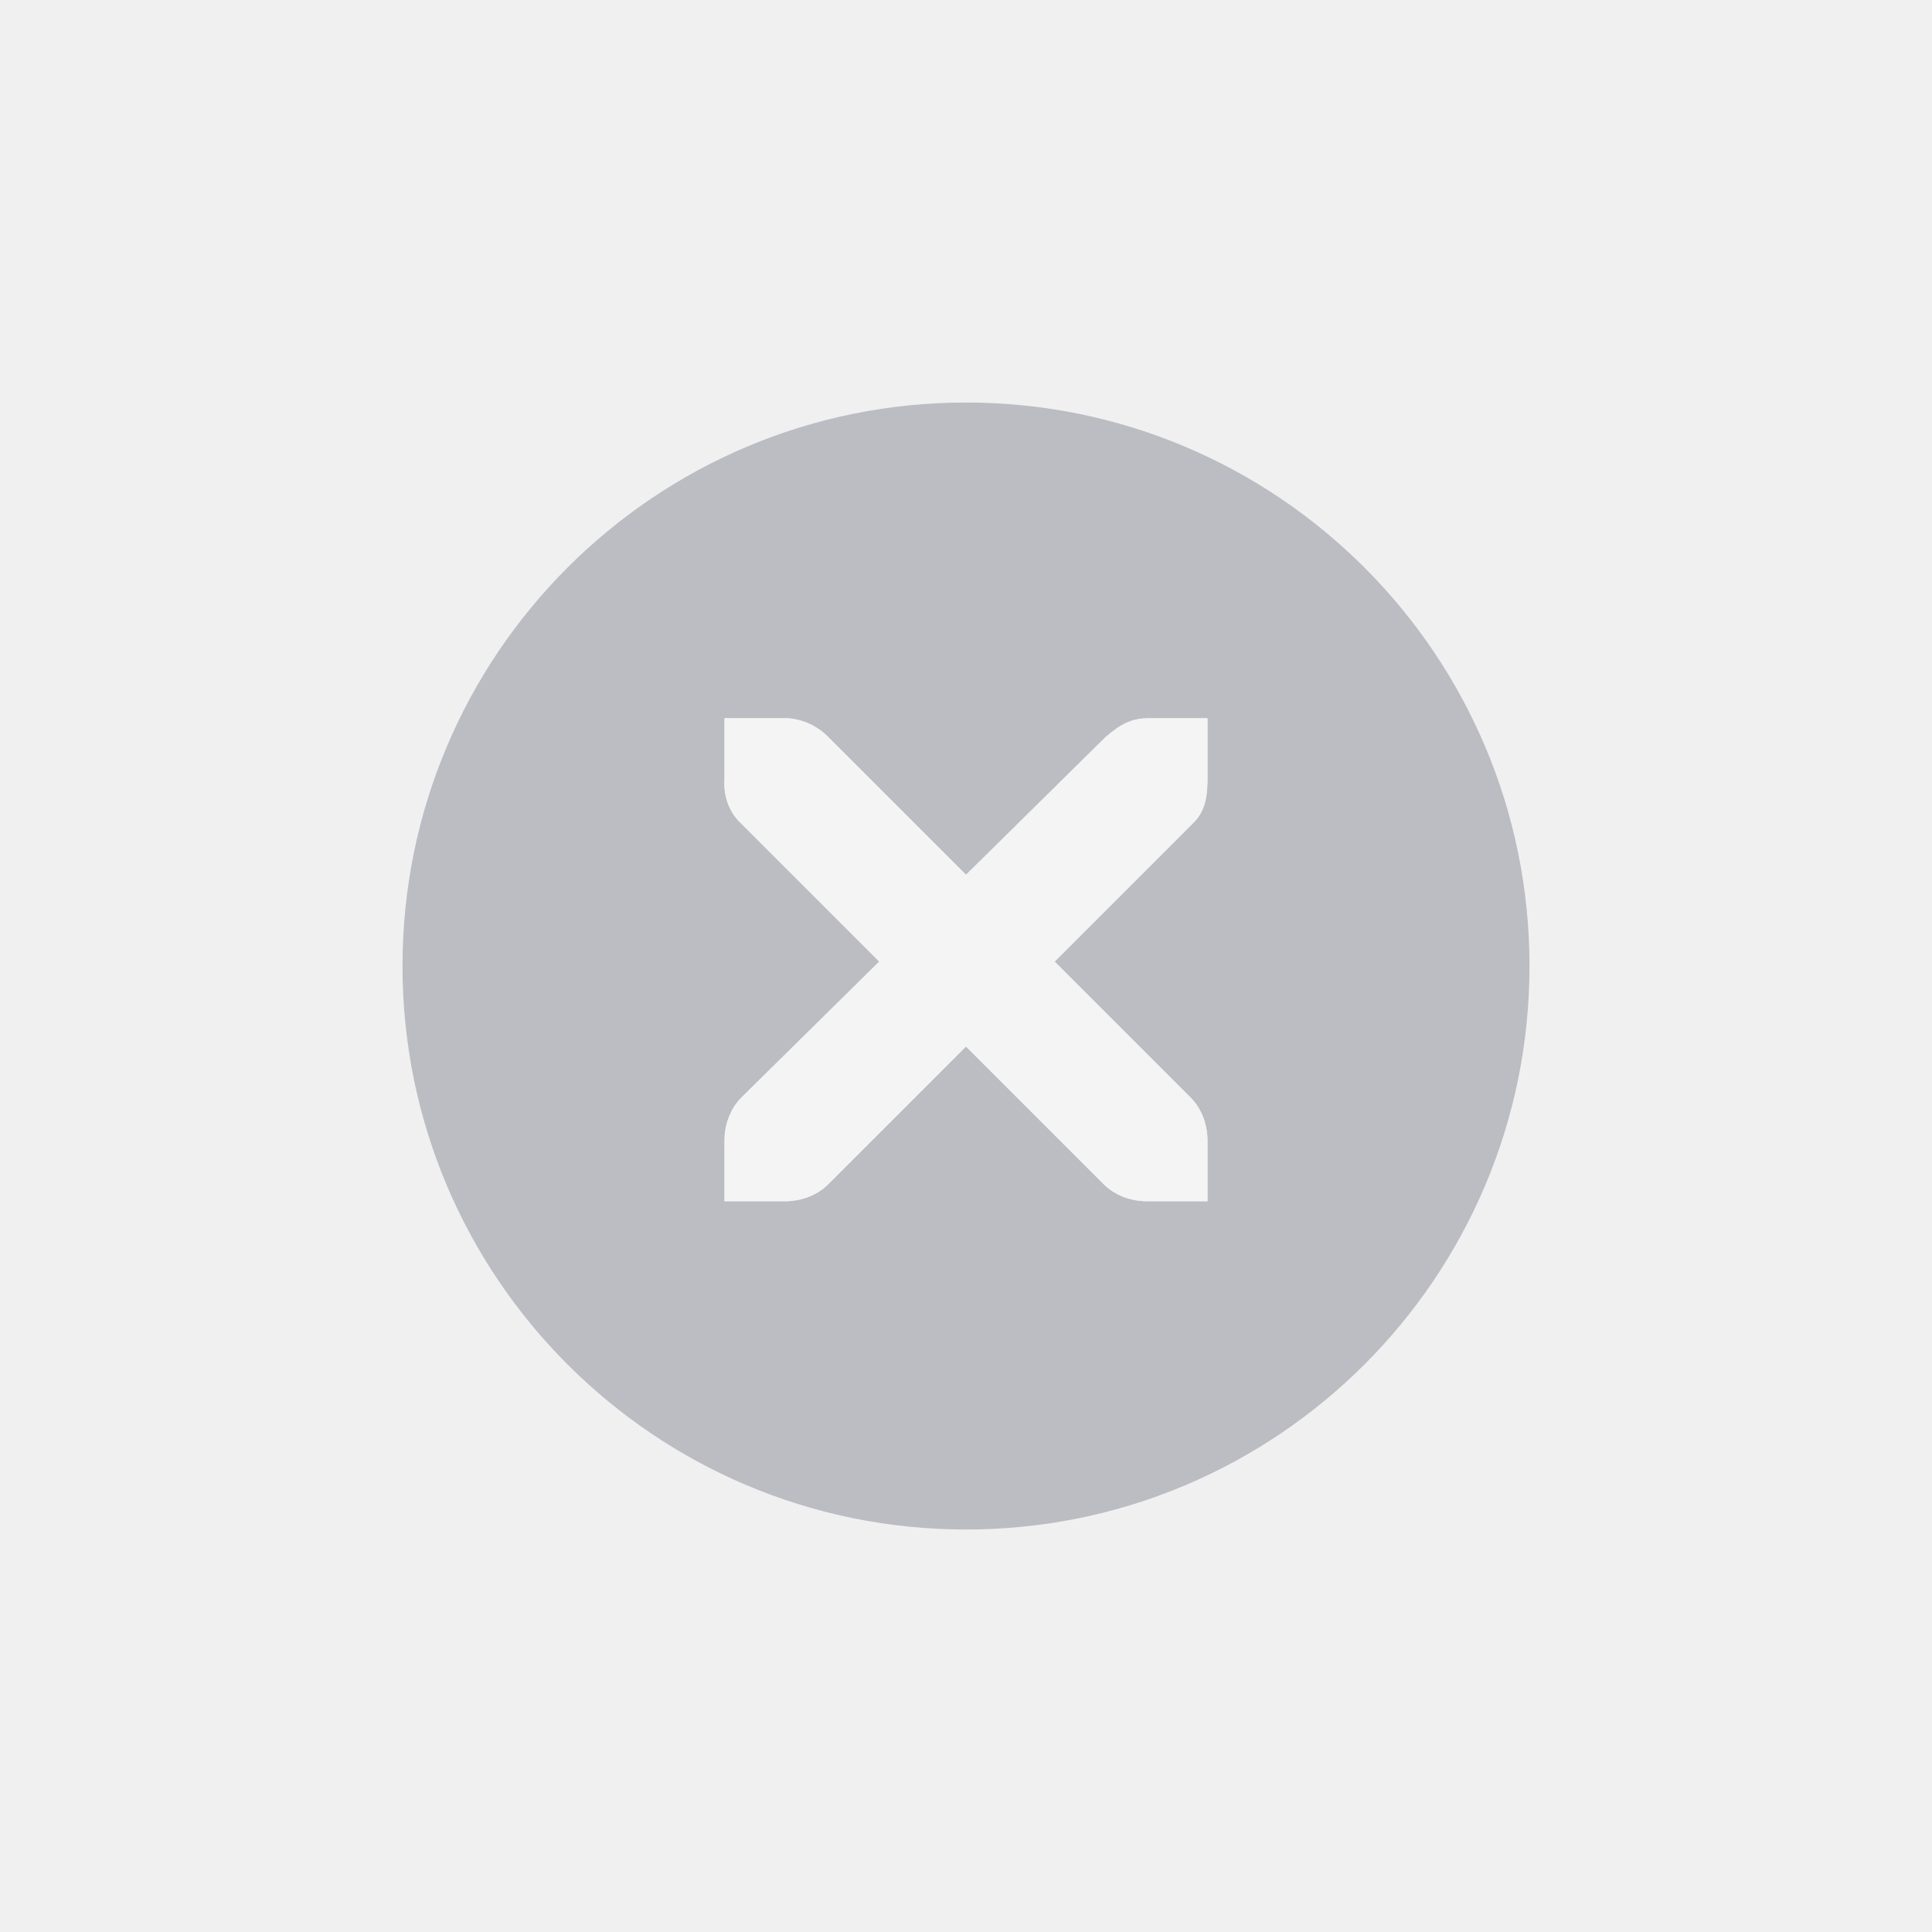
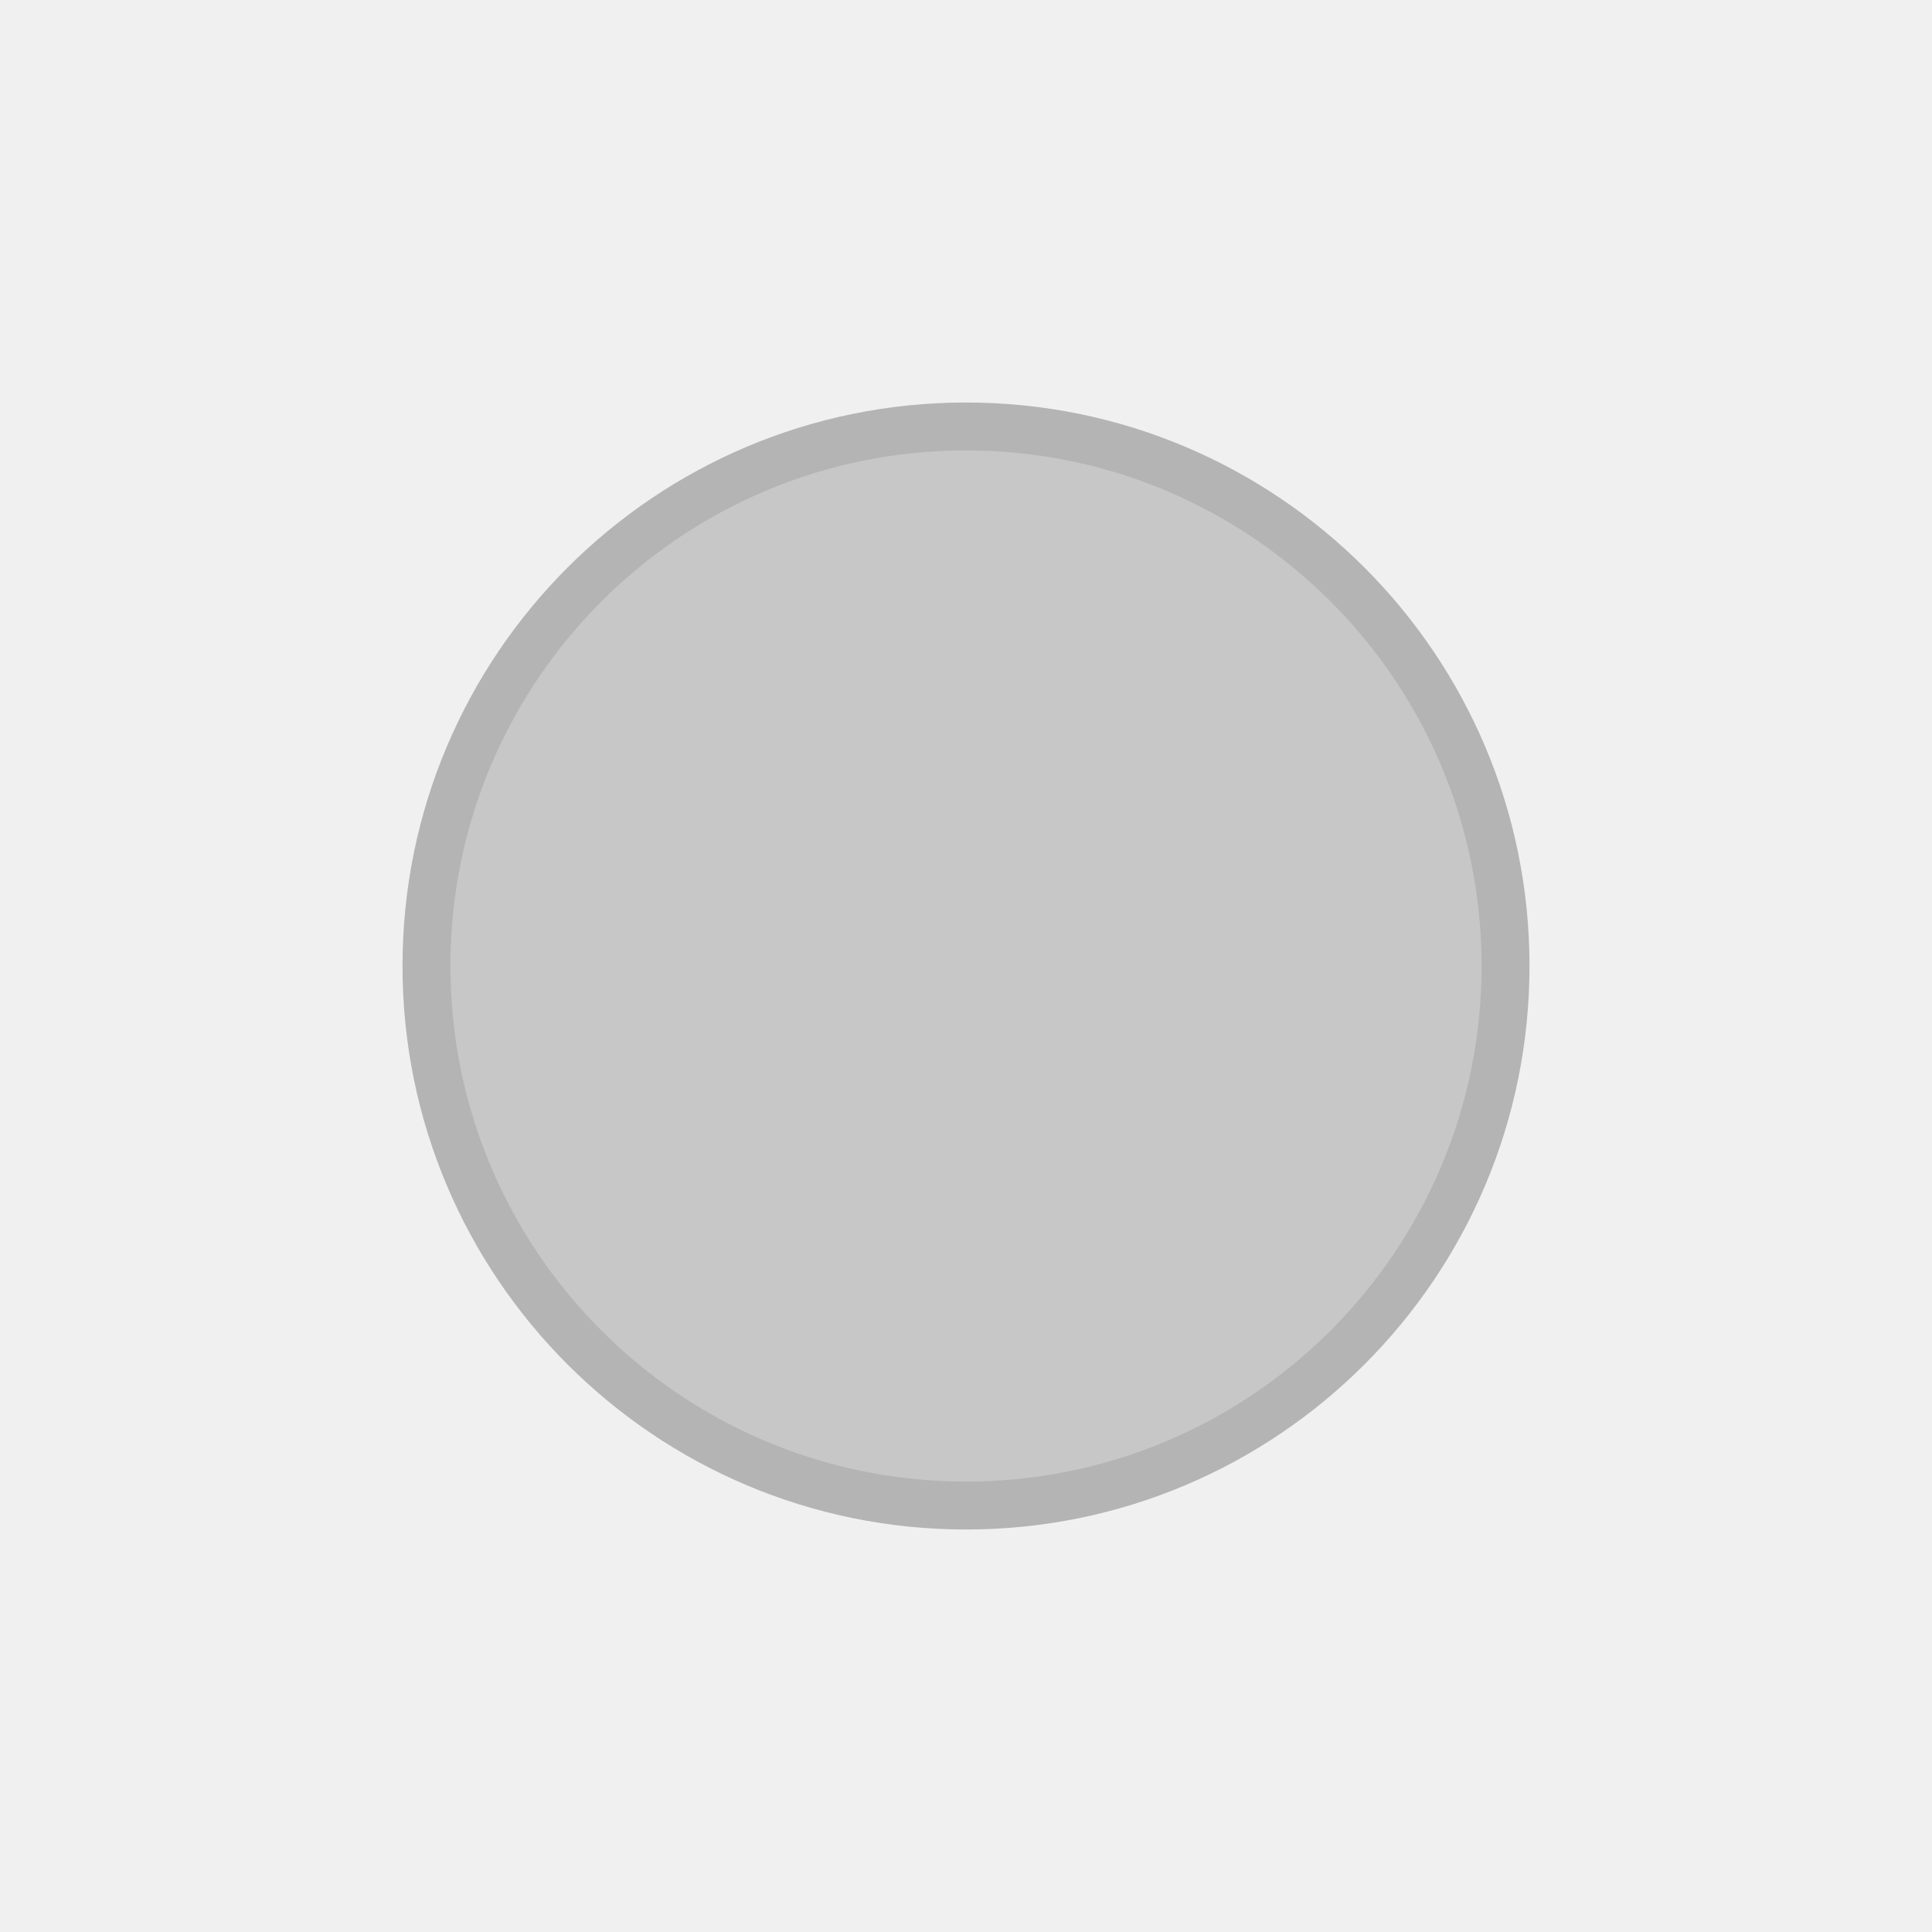
- <svg xmlns="http://www.w3.org/2000/svg" width="24" height="24" id="svg4306" version="1.1" style="enable-background:new">
-   <defs id="defs4308">
-     <linearGradient id="linearGradient3770">
-       <stop style="stop-color:#000000;stop-opacity:0.628;" offset="0" id="stop3772" />
-       <stop style="stop-color:#000000;stop-opacity:0.498;" offset="1" id="stop3774" />
-     </linearGradient>
-     <linearGradient id="linearGradient4882">
-       <stop style="stop-color:#ffffff;stop-opacity:1;" offset="0" id="stop4884" />
-       <stop style="stop-color:#ffffff;stop-opacity:0;" offset="1" id="stop4886" />
-     </linearGradient>
-     <linearGradient id="linearGradient3784-6">
-       <stop style="stop-color:#ffffff;stop-opacity:0.216;" offset="0" id="stop3786-4" />
-       <stop style="stop-color:#ffffff;stop-opacity:0;" offset="1" id="stop3788-6" />
-     </linearGradient>
-     <linearGradient id="linearGradient4892">
-       <stop id="stop4894" offset="0" style="stop-color:#2f3a42;stop-opacity:1;" />
-       <stop id="stop4896" offset="1" style="stop-color:#1d242a;stop-opacity:1;" />
-     </linearGradient>
-     <linearGradient id="linearGradient4882-4">
-       <stop id="stop4884-9" offset="0" style="stop-color:#728495;stop-opacity:1;" />
-       <stop id="stop4886-9" offset="1" style="stop-color:#617c95;stop-opacity:0;" />
-     </linearGradient>
-   </defs>
-   <g id="layer1" transform="translate(0,-1028.362)">
-     <g style="display:inline;opacity:0.45" id="titlebutton-close-backdrop" transform="translate(-641,1218)">
-       <g id="g4927-9-3" style="display:inline;opacity:1" transform="translate(-678,-432.6378)">
-         <g transform="translate(-103,0)" style="display:inline;opacity:1" id="g4490-6-5-2-6">
-           <g id="g4092-0-2-21-0-6" style="display:inline" transform="translate(58,0)">
-             <path style="opacity:1;fill:#7a7f8b;fill-opacity:1;stroke:none;stroke-width:0;stroke-linecap:butt;stroke-linejoin:miter;stroke-miterlimit:4;stroke-dasharray:none;stroke-dashoffset:0;stroke-opacity:1" d="m 172,58 a 7,7 0 0 0 -7,7 7,7 0 0 0 7,7 7,7 0 0 0 7,-7 7,7 0 0 0 -7,-7 z m -3,3.922 0.75,0 c 0.008,-9e-5 0.016,-3.45e-4 0.023,0 0.191,0.008 0.382,0.096 0.516,0.234 L 172,63.867 173.734,62.156 c 0.199,-0.173 0.335,-0.229 0.516,-0.234 l 0.75,0 0,0.75 c 0,0.215 -0.026,0.413 -0.188,0.562 l -1.711,1.711 1.688,1.688 C 174.93,66.774 175,66.973 175,67.172 l 0,0.75 -0.75,0 c -0.199,-8e-6 -0.398,-0.07 -0.539,-0.211 L 172,66 l -1.711,1.711 c -0.141,0.141 -0.34,0.211 -0.539,0.211 l -0.75,0 0,-0.75 c 0,-0.199 0.07,-0.398 0.211,-0.539 l 1.711,-1.688 -1.711,-1.711 C 169.053,63.088 168.984,62.882 169,62.672 l 0,-0.75 z" transform="translate(1204,190)" id="path4068-7-5-9-6-8" />
+ <svg xmlns="http://www.w3.org/2000/svg" width="24" height="24" id="svg2" version="1.1">
+   <defs id="defs4" />
+   <g id="layer1" transform="translate(-671.1429,-651.5765)">
+     <g transform="matrix(0.1265625,0,0,-0.1265625,672.0709,663.0964)" id="g4090">
+       <g transform="scale(0.1,0.1)" id="g4092">
+         <g transform="matrix(12.93982,0,0,12.93988,318.1514,-596.9358)" id="g4195">
+           <g transform="scale(0.1,0.1)" id="g4197">
+             <path id="path4199" style="fill:#b4b4b4;fill-opacity:1;fill-rule:evenodd;stroke:none" d="m 430.199,4.57 c 236.063,0 427.43,191.364 427.43,427.43 0,236.059 -191.367,427.426 -427.43,427.426 C 194.137,859.426 2.77,668.059 2.77,432 2.77,195.934 194.137,4.57 430.199,4.57" />
+             <path id="path4201" style="fill:#c7c7c7;fill-opacity:1;fill-rule:evenodd;stroke:none" d="m 430.199,40.922 c 215.985,0 391.078,175.09 391.078,391.078 0,215.98 -175.093,391.074 -391.078,391.074 C 214.215,823.074 39.121,647.98 39.121,432 39.121,216.012 214.215,40.922 430.199,40.922" />
          </g>
        </g>
-         <g id="g4778-2-68-3" transform="translate(1323,246.8672)" style="fill:#ffffff;fill-opacity:1">
-           <g style="display:inline;fill:#ffffff;fill-opacity:1" id="layer9-9-4-4-5" transform="translate(-60,-518)" />
-           <g id="layer10-2-1-8-2" transform="translate(-60,-518)" style="fill:#ffffff;fill-opacity:1" />
-           <g id="layer11-16-4-9-8" transform="translate(-60,-518)" style="fill:#ffffff;fill-opacity:1" />
-           <g transform="matrix(0.75,0,0,0.75,2,2.054688)" id="g2996-76-5-4" style="fill:#ffffff;fill-opacity:1">
-             <g transform="translate(-60,-518)" id="layer12-4-5-7-9" style="fill:#ffffff;fill-opacity:1">
-               <g transform="translate(19,-242)" id="layer4-4-1-9-5-3" style="display:inline;fill:#ffffff;fill-opacity:1" />
-             </g>
-           </g>
-           <g id="layer13-2-6-11-6" transform="translate(-60,-518)" style="fill:#ffffff;fill-opacity:1" />
-           <g id="layer14-4-0-33-0" transform="translate(-60,-518)" style="fill:#ffffff;fill-opacity:1" />
-           <g id="layer15-7-3-0-7" transform="translate(-60,-518)" style="fill:#ffffff;fill-opacity:1" />
-         </g>
      </g>
-       <rect y="-185.638" x="645" height="16" width="16" id="rect17883-39-7" style="display:inline;opacity:1;fill:none;fill-opacity:1;stroke:none;stroke-width:1;stroke-linecap:butt;stroke-linejoin:miter;stroke-miterlimit:4;stroke-dasharray:none;stroke-dashoffset:0;stroke-opacity:0" />
-       <path d="m 650,-180.716 0.75,0 c 0.008,-9e-5 0.016,-3.5e-4 0.023,0 0.191,0.008 0.382,0.096 0.516,0.234 l 1.711,1.711 1.734,-1.711 c 0.199,-0.173 0.335,-0.229 0.516,-0.234 l 0.75,0 0,0.75 c 0,0.215 -0.026,0.413 -0.188,0.562 l -1.711,1.711 1.688,1.688 c 0.141,0.141 0.211,0.34 0.211,0.539 l 0,0.75 -0.75,0 c -0.199,-1e-5 -0.398,-0.07 -0.539,-0.211 L 653,-176.638 l -1.711,1.711 c -0.141,0.141 -0.34,0.211 -0.539,0.211 l -0.75,0 0,-0.75 c 0,-0.199 0.07,-0.398 0.211,-0.539 l 1.711,-1.688 -1.711,-1.711 c -0.158,-0.146 -0.227,-0.352 -0.211,-0.562 l 0,-0.75 z" id="path10839-9-2-2-7-9-7-4" style="color:#bebebe;font-style:normal;font-variant:normal;font-weight:normal;font-stretch:normal;font-size:medium;line-height:normal;font-family:'Andale Mono';-inkscape-font-specification:'Andale Mono';text-indent:0;text-align:start;text-decoration:none;text-decoration-line:none;letter-spacing:normal;word-spacing:normal;text-transform:none;direction:ltr;block-progression:tb;writing-mode:lr-tb;text-anchor:start;display:inline;overflow:visible;visibility:visible;opacity:1;fill:#f8f8f9;fill-opacity:1;fill-rule:nonzero;stroke:none;stroke-width:1.781;marker:none;enable-background:new" />
    </g>
  </g>
</svg>
